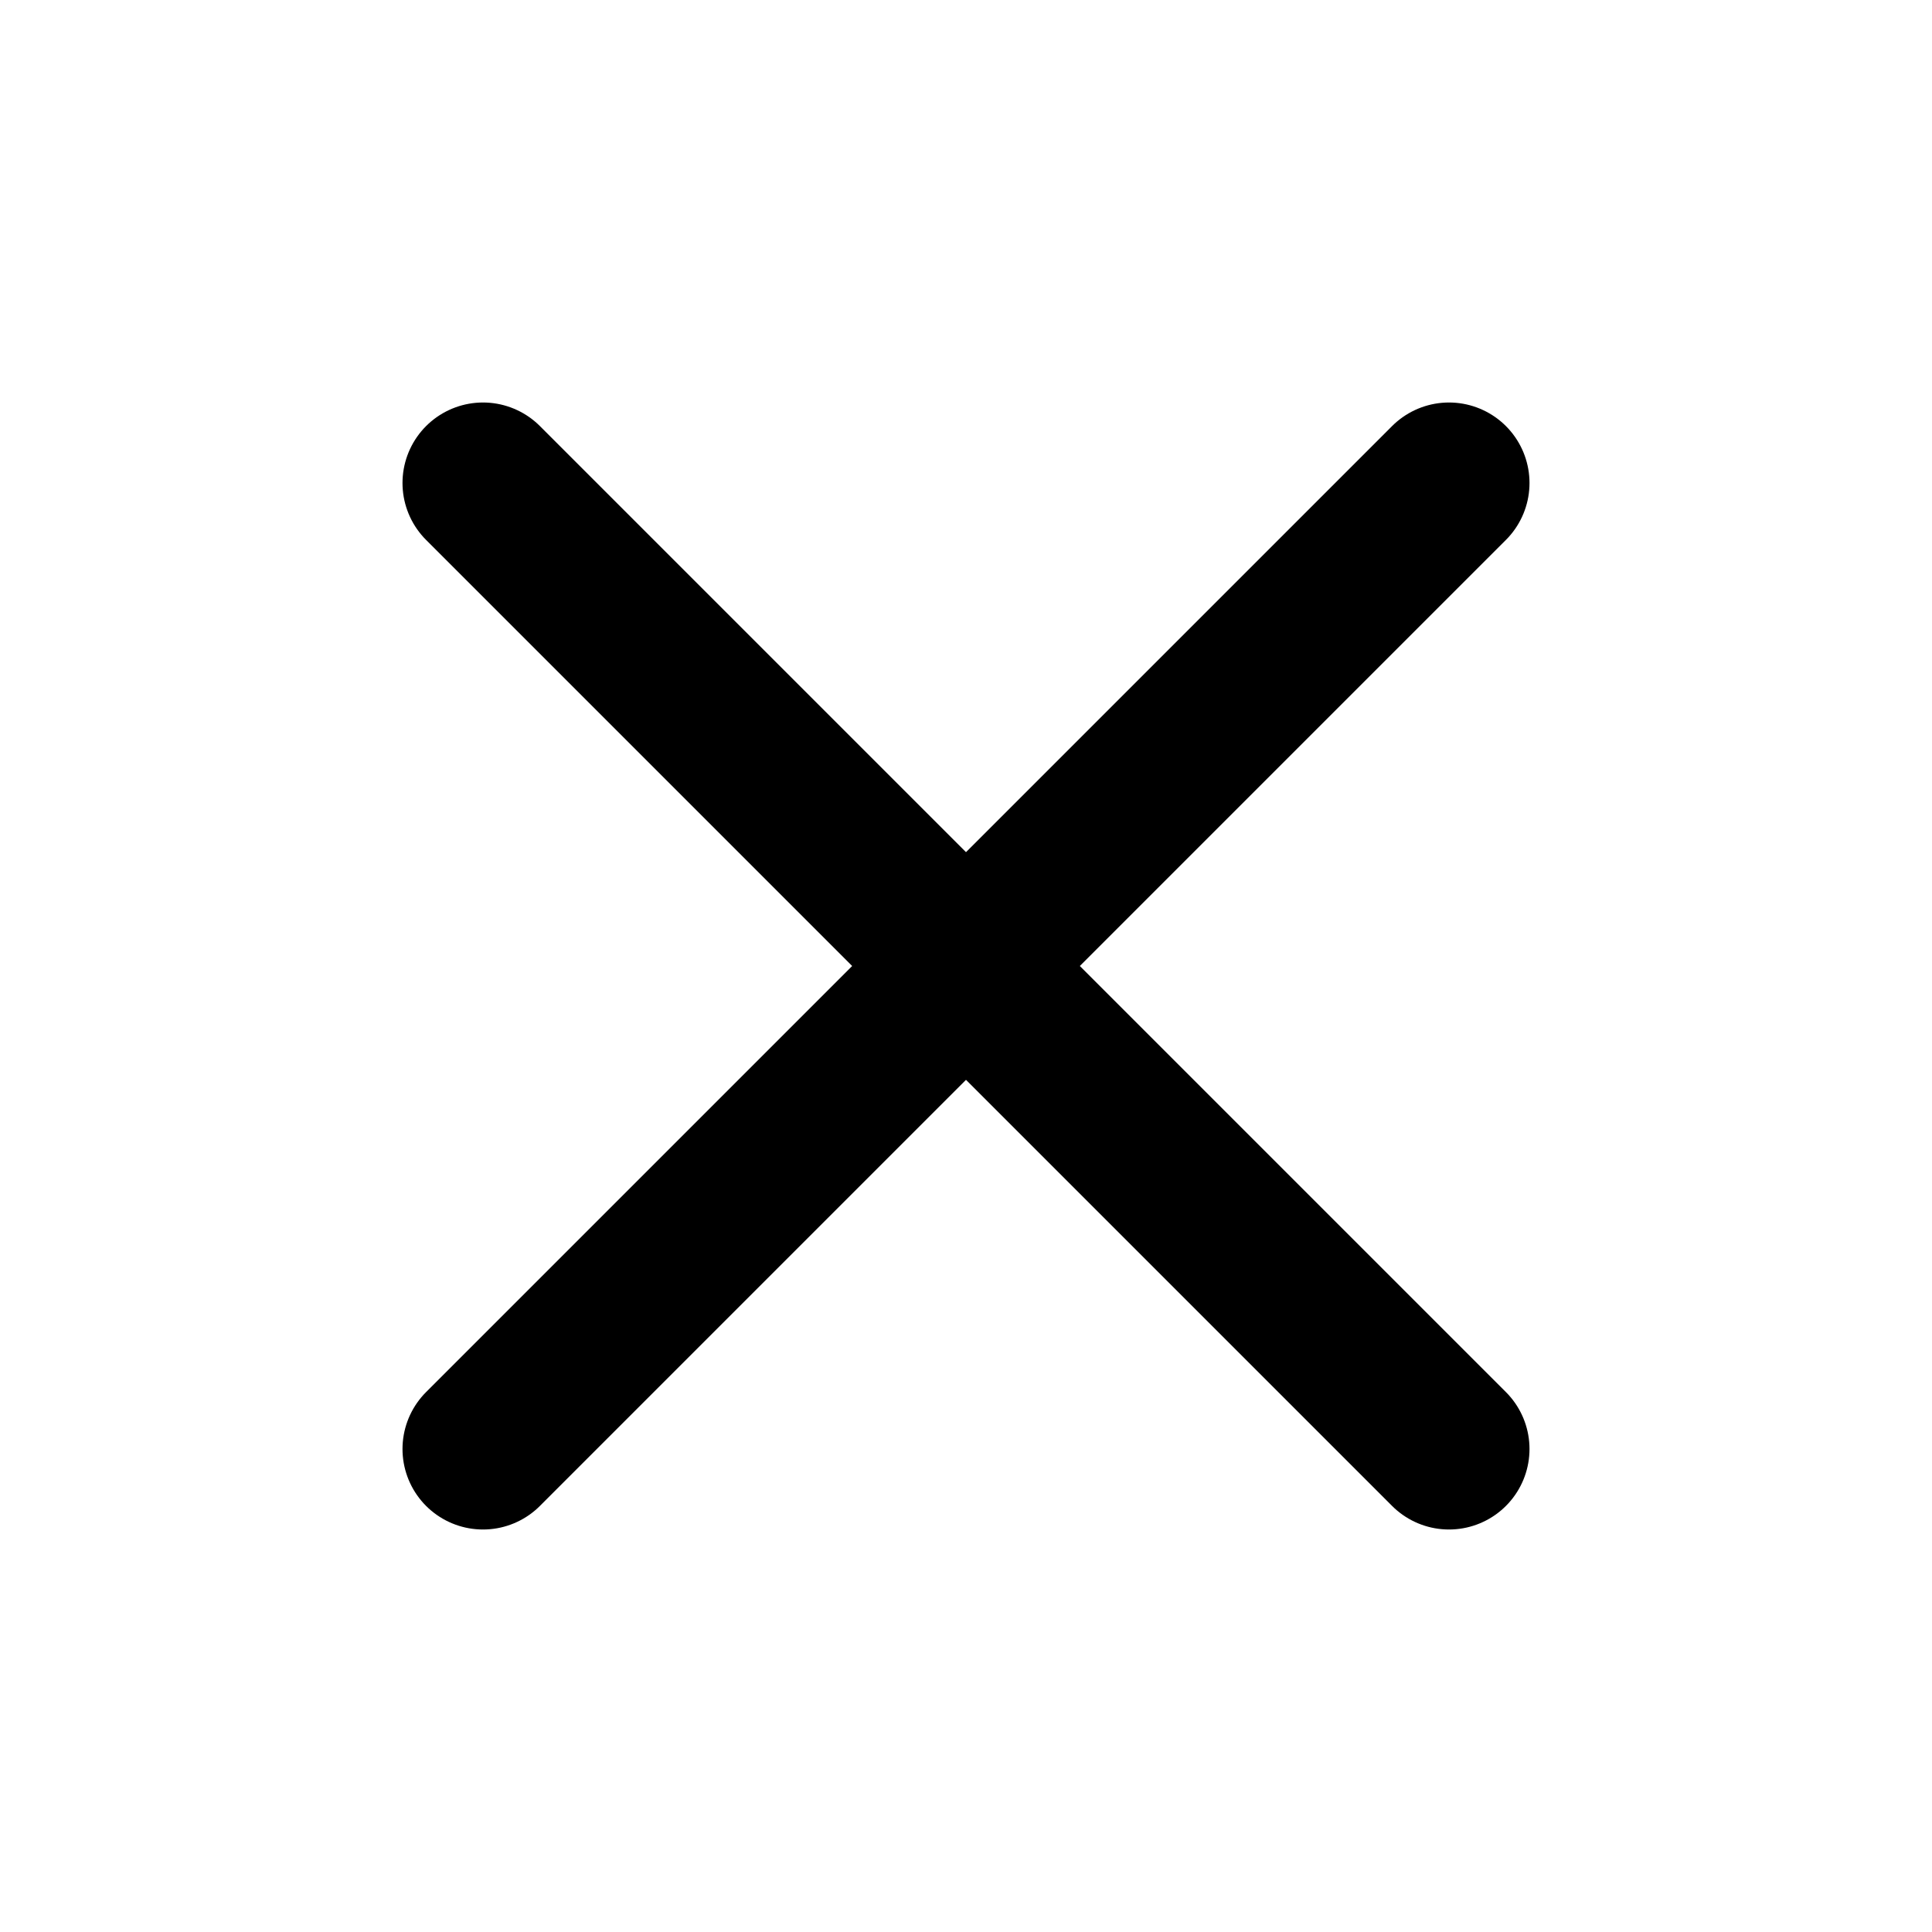
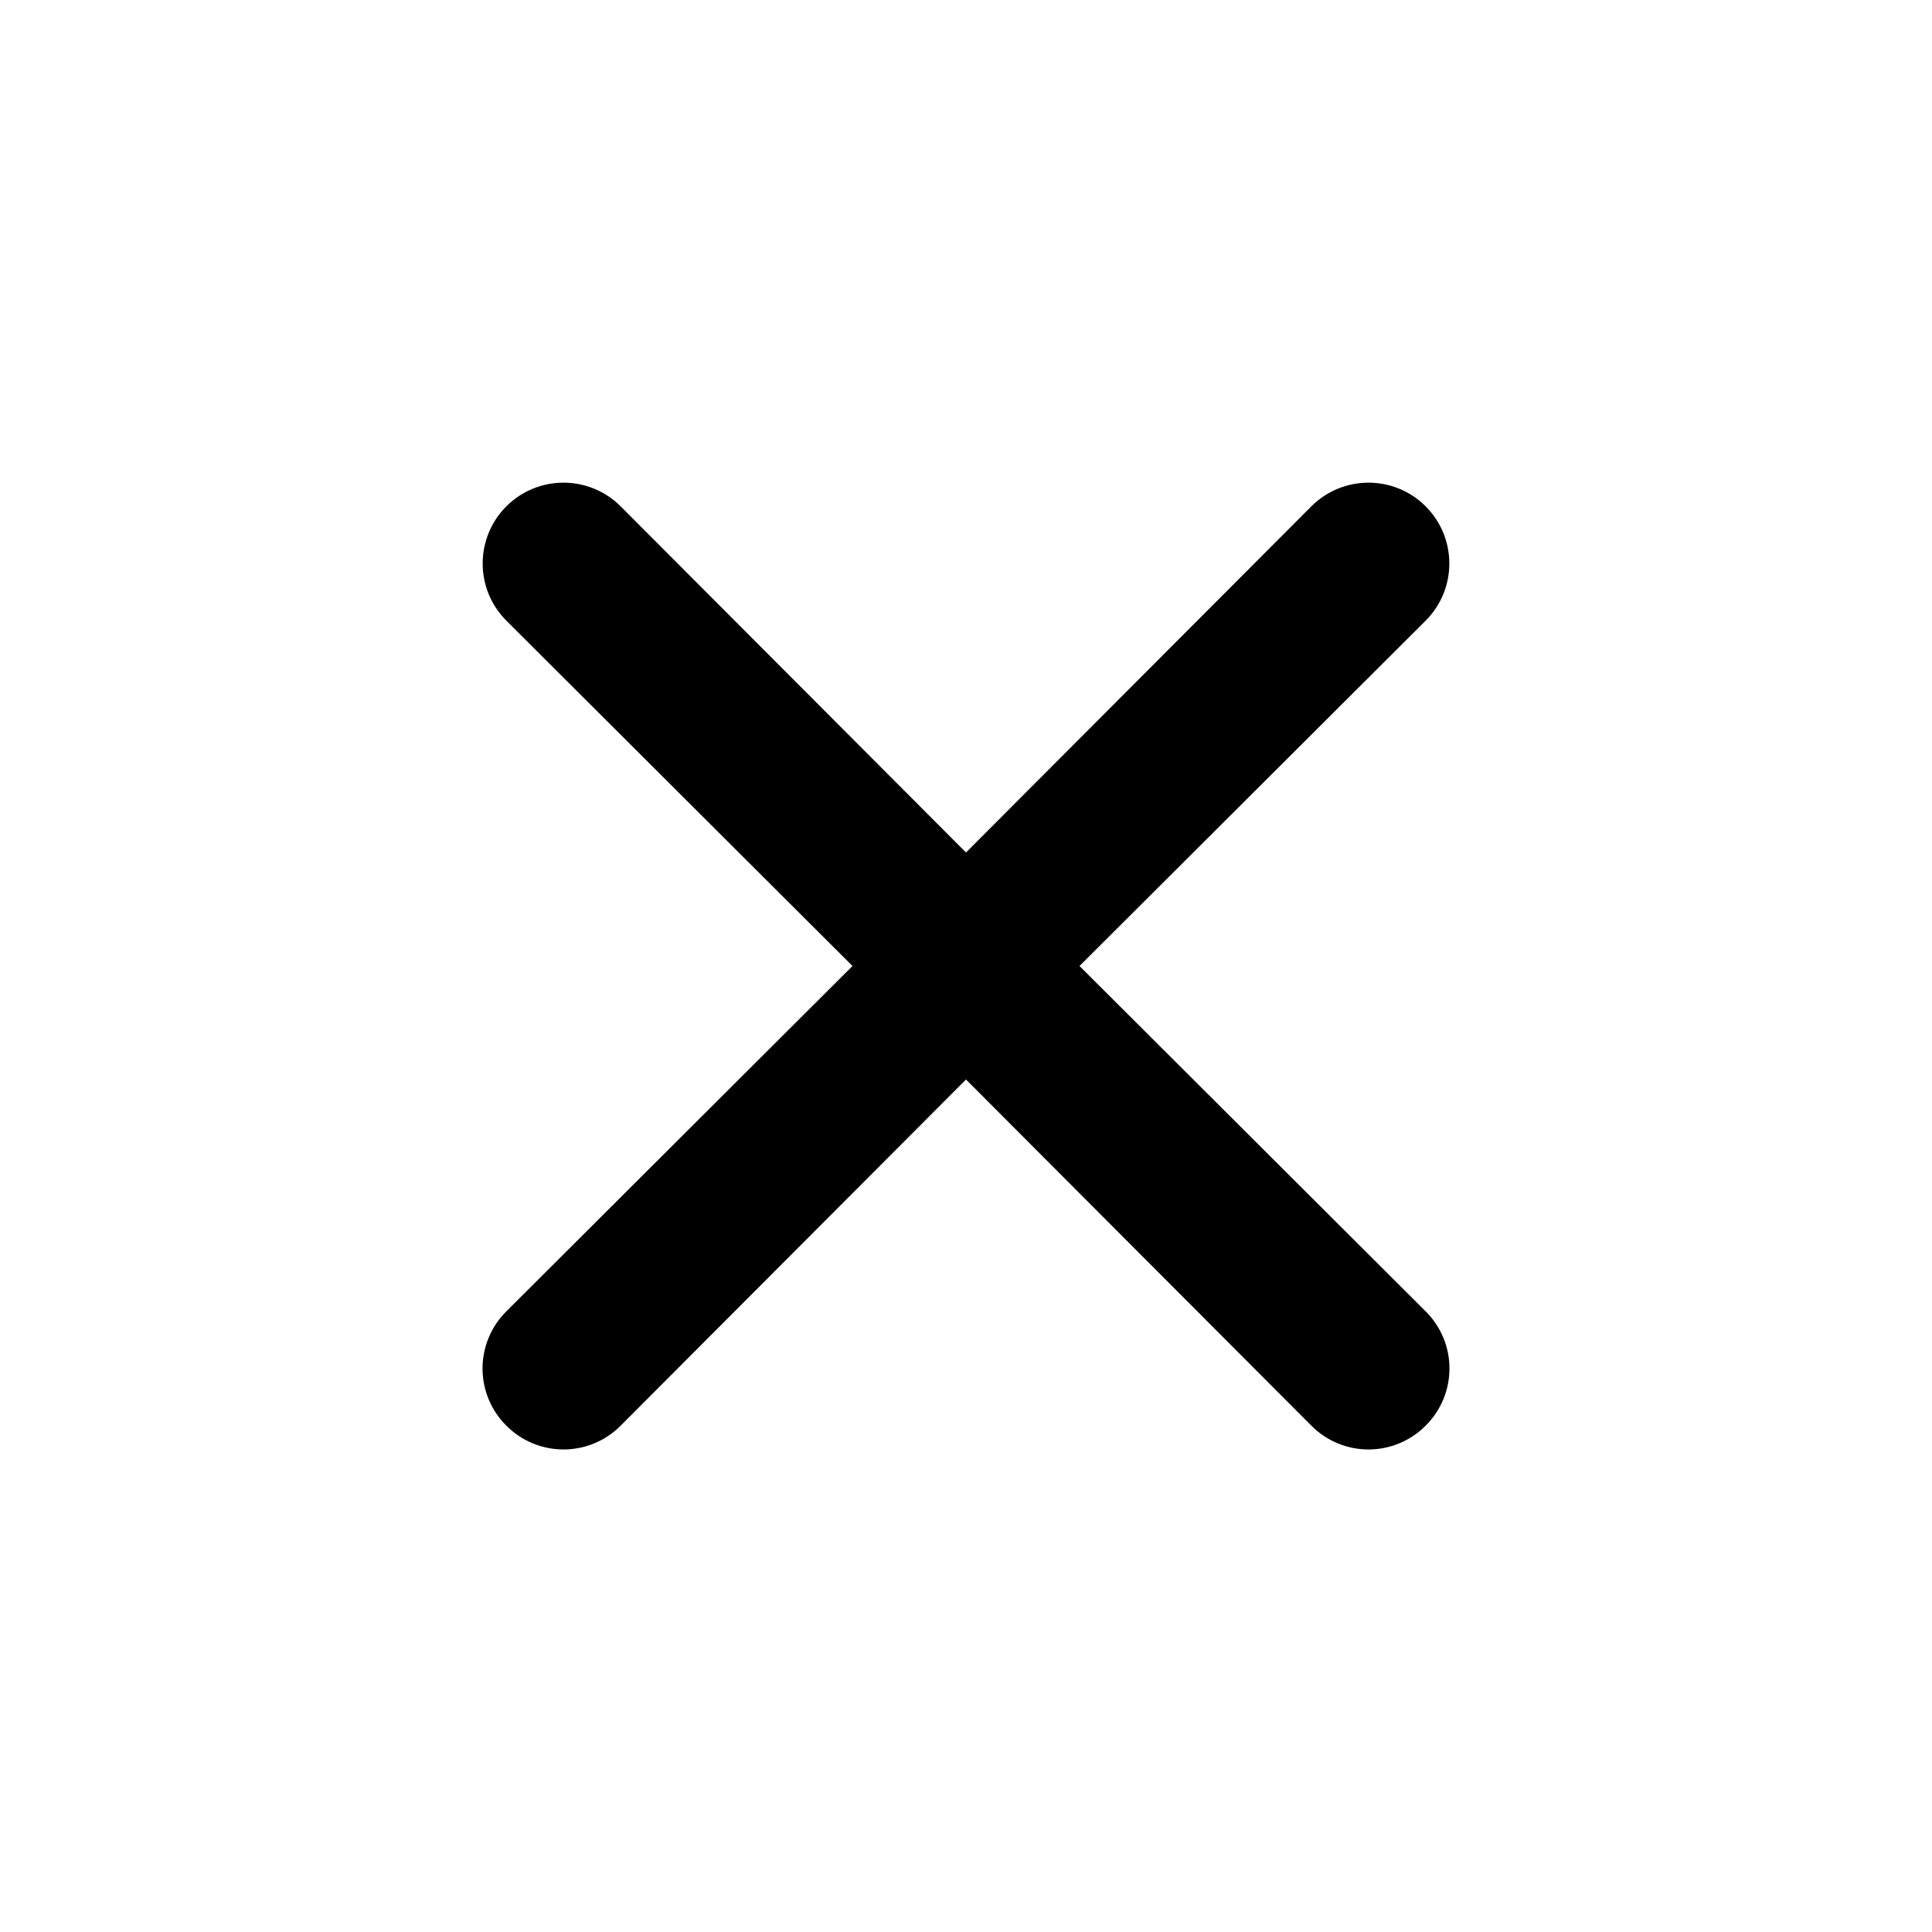
- <svg xmlns="http://www.w3.org/2000/svg" fill="none" viewBox="0 0 24 24" stroke="currentColor">
-   <path stroke-linecap="round" stroke-linejoin="round" stroke-width="2" d="M6 18L18 6M6 6l12 12" />
+ <svg xmlns="http://www.w3.org/2000/svg" viewBox="0 0 24 24">
+   <g data-name="Layer 2">
+     <g data-name="close">
+       <rect width="24" height="24" transform="rotate(180 12 12)" opacity="0" />
+       <path d="M13.41 12l4.3-4.29a1 1 0 1 0-1.42-1.42L12 10.59l-4.29-4.3a1 1 0 0 0-1.42 1.42l4.3 4.29-4.3 4.29a1 1 0 0 0 0 1.42 1 1 0 0 0 1.42 0l4.29-4.3 4.29 4.3a1 1 0 0 0 1.42 0 1 1 0 0 0 0-1.42z" />
+     </g>
+   </g>
</svg>
